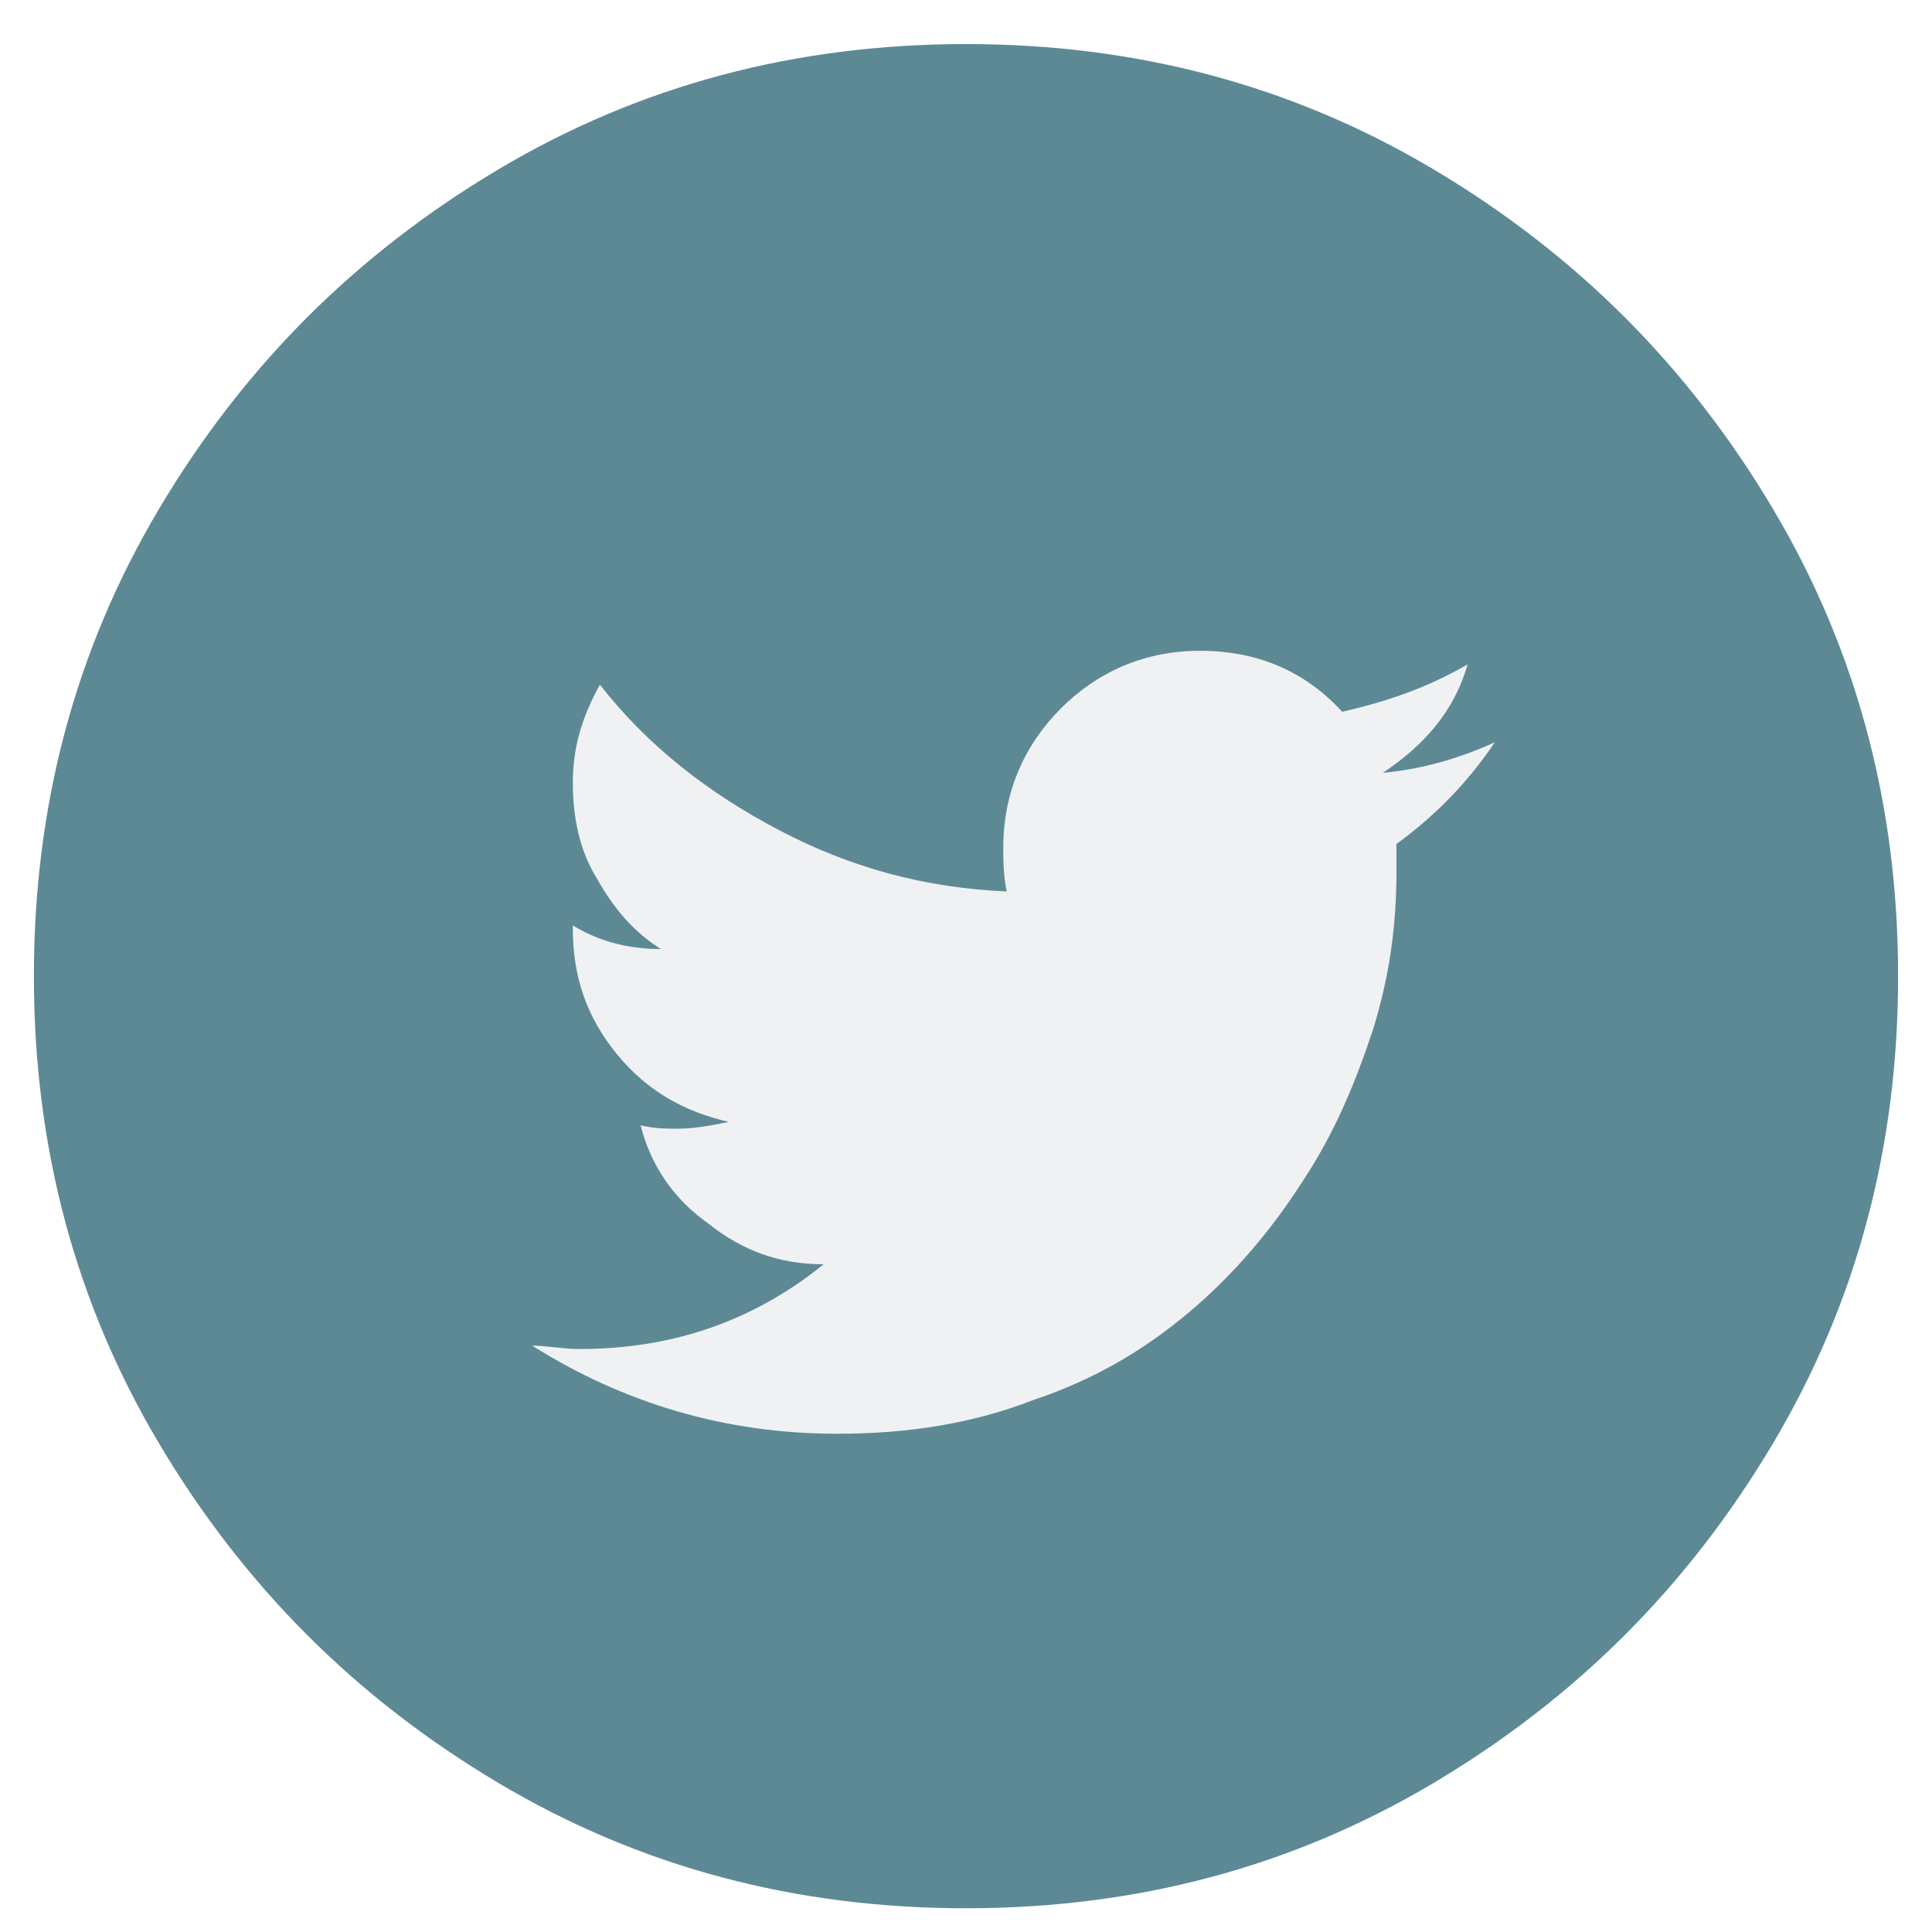
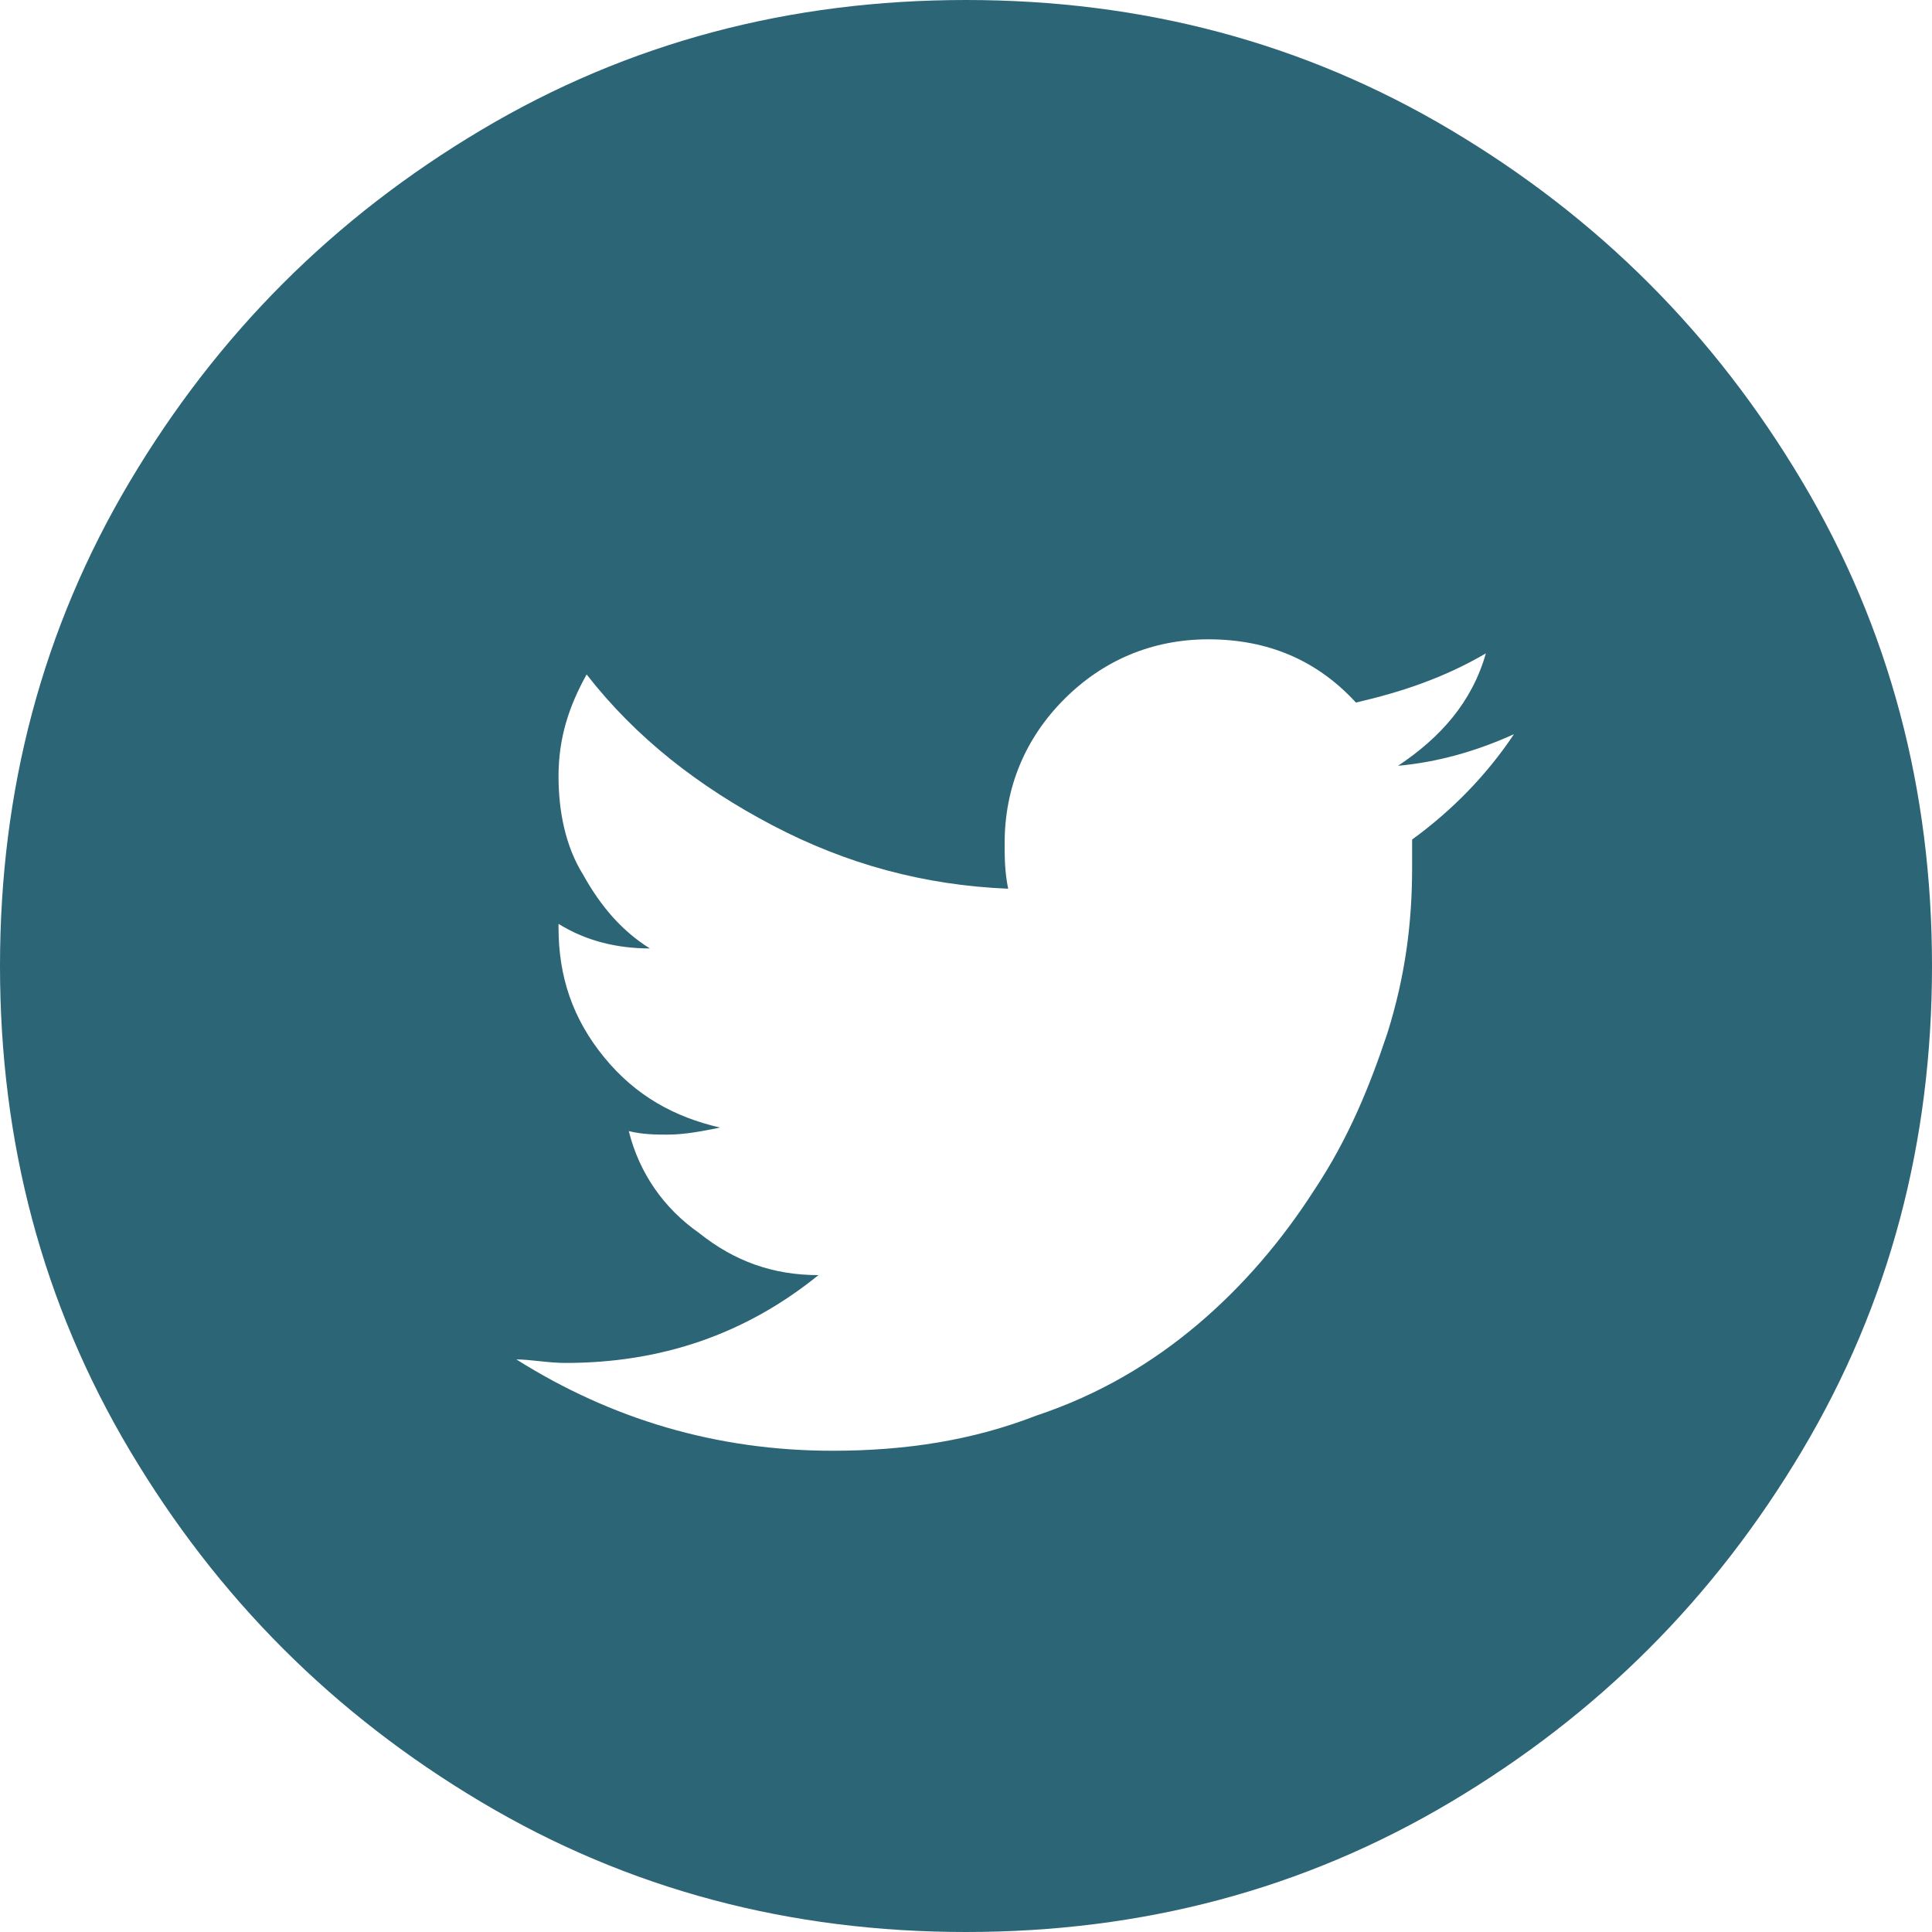
- <svg xmlns="http://www.w3.org/2000/svg" version="1.1" id="Layer_1" x="0px" y="0px" width="57px" height="57px" viewBox="-931 512 57 57" enable-background="new -931 512 57 57" xml:space="preserve">
-   <path fill="#5D8995" d="M-878.7,527c-2.5-4.2-5.8-7.5-10-10s-8.8-3.7-13.8-3.7s-9.6,1.2-13.8,3.7s-7.5,5.8-10,10s-3.7,8.8-3.7,13.8  s1.2,9.6,3.7,13.8c2.5,4.2,5.8,7.5,10,10s8.8,3.7,13.8,3.7s9.6-1.2,13.8-3.7s7.5-5.8,10-10c2.5-4.2,3.7-8.8,3.7-13.8  S-876.2,531.2-878.7,527z" />
-   <path fill="#F0F1F3" d="M-915.3,551.7c0.4,0,0.9,0.1,1.4,0.1c2.7,0,5.1-0.8,7.2-2.5c-1.3,0-2.4-0.4-3.4-1.2c-1-0.7-1.7-1.7-2-2.9  c0.4,0.1,0.8,0.1,1.1,0.1c0.5,0,1-0.1,1.5-0.2c-1.3-0.3-2.4-0.9-3.3-2c-0.9-1.1-1.3-2.3-1.3-3.7v-0.1c0.8,0.5,1.7,0.7,2.6,0.7  c-0.8-0.5-1.4-1.2-1.9-2.1c-0.5-0.8-0.7-1.8-0.7-2.8c0-1.1,0.3-2,0.8-2.9c1.4,1.8,3.2,3.2,5.3,4.3s4.3,1.7,6.7,1.8  c-0.1-0.5-0.1-0.9-0.1-1.3c0-1.6,0.6-3,1.7-4.1c1.1-1.1,2.5-1.7,4.1-1.7c1.7,0,3.1,0.6,4.2,1.8c1.3-0.3,2.5-0.7,3.7-1.4  c-0.4,1.4-1.3,2.4-2.5,3.2c1.1-0.1,2.2-0.4,3.3-0.9c-0.8,1.2-1.8,2.2-2.9,3c0,0.2,0,0.4,0,0.8c0,1.6-0.2,3.1-0.7,4.7  c-0.5,1.5-1.1,3-2.1,4.5c-0.9,1.4-2,2.7-3.3,3.8c-1.3,1.1-2.8,2-4.6,2.6c-1.8,0.7-3.7,1-5.8,1C-909.6,554.3-912.6,553.4-915.3,551.7  z" />
+ <svg xmlns="http://www.w3.org/2000/svg" width="55px" height="55px" viewBox="0 0 55 55" version="1.1">
+   <defs />
+   <g stroke="none" stroke-width="1" fill="none" fill-rule="evenodd">
+     <g fill="#2C6576">
+       <path d="M41.3,3.7 C37.1,1.2 32.5,0 27.5,0 C22.5,0 17.9,1.2 13.7,3.7 C9.5,6.2 6.2,9.5 3.7,13.7 C1.2,17.9 0,22.5 0,27.5 C0,32.5 1.2,37.1 3.7,41.3 C6.2,45.5 9.5,48.8 13.7,51.3 C17.9,53.8 22.5,55 27.5,55 C32.5,55 37.1,53.8 41.3,51.3 C45.5,48.8 48.8,45.5 51.3,41.3 C53.8,37.1 55,32.5 55,27.5 C55,22.5 53.8,17.9 51.3,13.7 C48.8,9.5 45.5,6.2 41.3,3.7 Z M14.7,38.7 C15.1,38.7 15.6,38.8 16.1,38.8 C18.8,38.8 21.2,38 23.3,36.3 C22,36.3 20.9,35.9 19.9,35.1 C18.9,34.4 18.2,33.4 17.9,32.2 C18.3,32.3 18.7,32.3 19,32.3 C19.5,32.3 20,32.2 20.5,32.1 C19.2,31.8 18.1,31.2 17.2,30.1 C16.3,29 15.9,27.8 15.9,26.4 L15.9,26.3 C16.7,26.8 17.6,27 18.5,27 C17.7,26.5 17.1,25.8 16.6,24.9 C16.1,24.1 15.9,23.1 15.9,22.1 C15.9,21 16.2,20.1 16.7,19.2 C18.1,21 19.9,22.4 22,23.5 C24.1,24.6 26.3,25.2 28.7,25.3 C28.6,24.8 28.6,24.4 28.6,24 C28.6,22.4 29.2,21 30.3,19.9 C31.4,18.8 32.8,18.2 34.4,18.2 C36.1,18.2 37.5,18.8 38.6,20 C39.9,19.7 41.1,19.3 42.3,18.6 C41.9,20 41,21 39.8,21.8 C40.9,21.7 42,21.4 43.1,20.9 C42.3,22.1 41.3,23.1 40.2,23.9 L40.2,24.7 C40.2,26.3 40,27.8 39.5,29.4 C39,30.9 38.4,32.4 37.4,33.9 C36.5,35.3 35.4,36.6 34.1,37.7 C32.8,38.8 31.3,39.7 29.5,40.3 C27.7,41 25.8,41.3 23.7,41.3 C20.4,41.3 17.4,40.4 14.7,38.7 Z" />
+     </g>
+   </g>
</svg>
